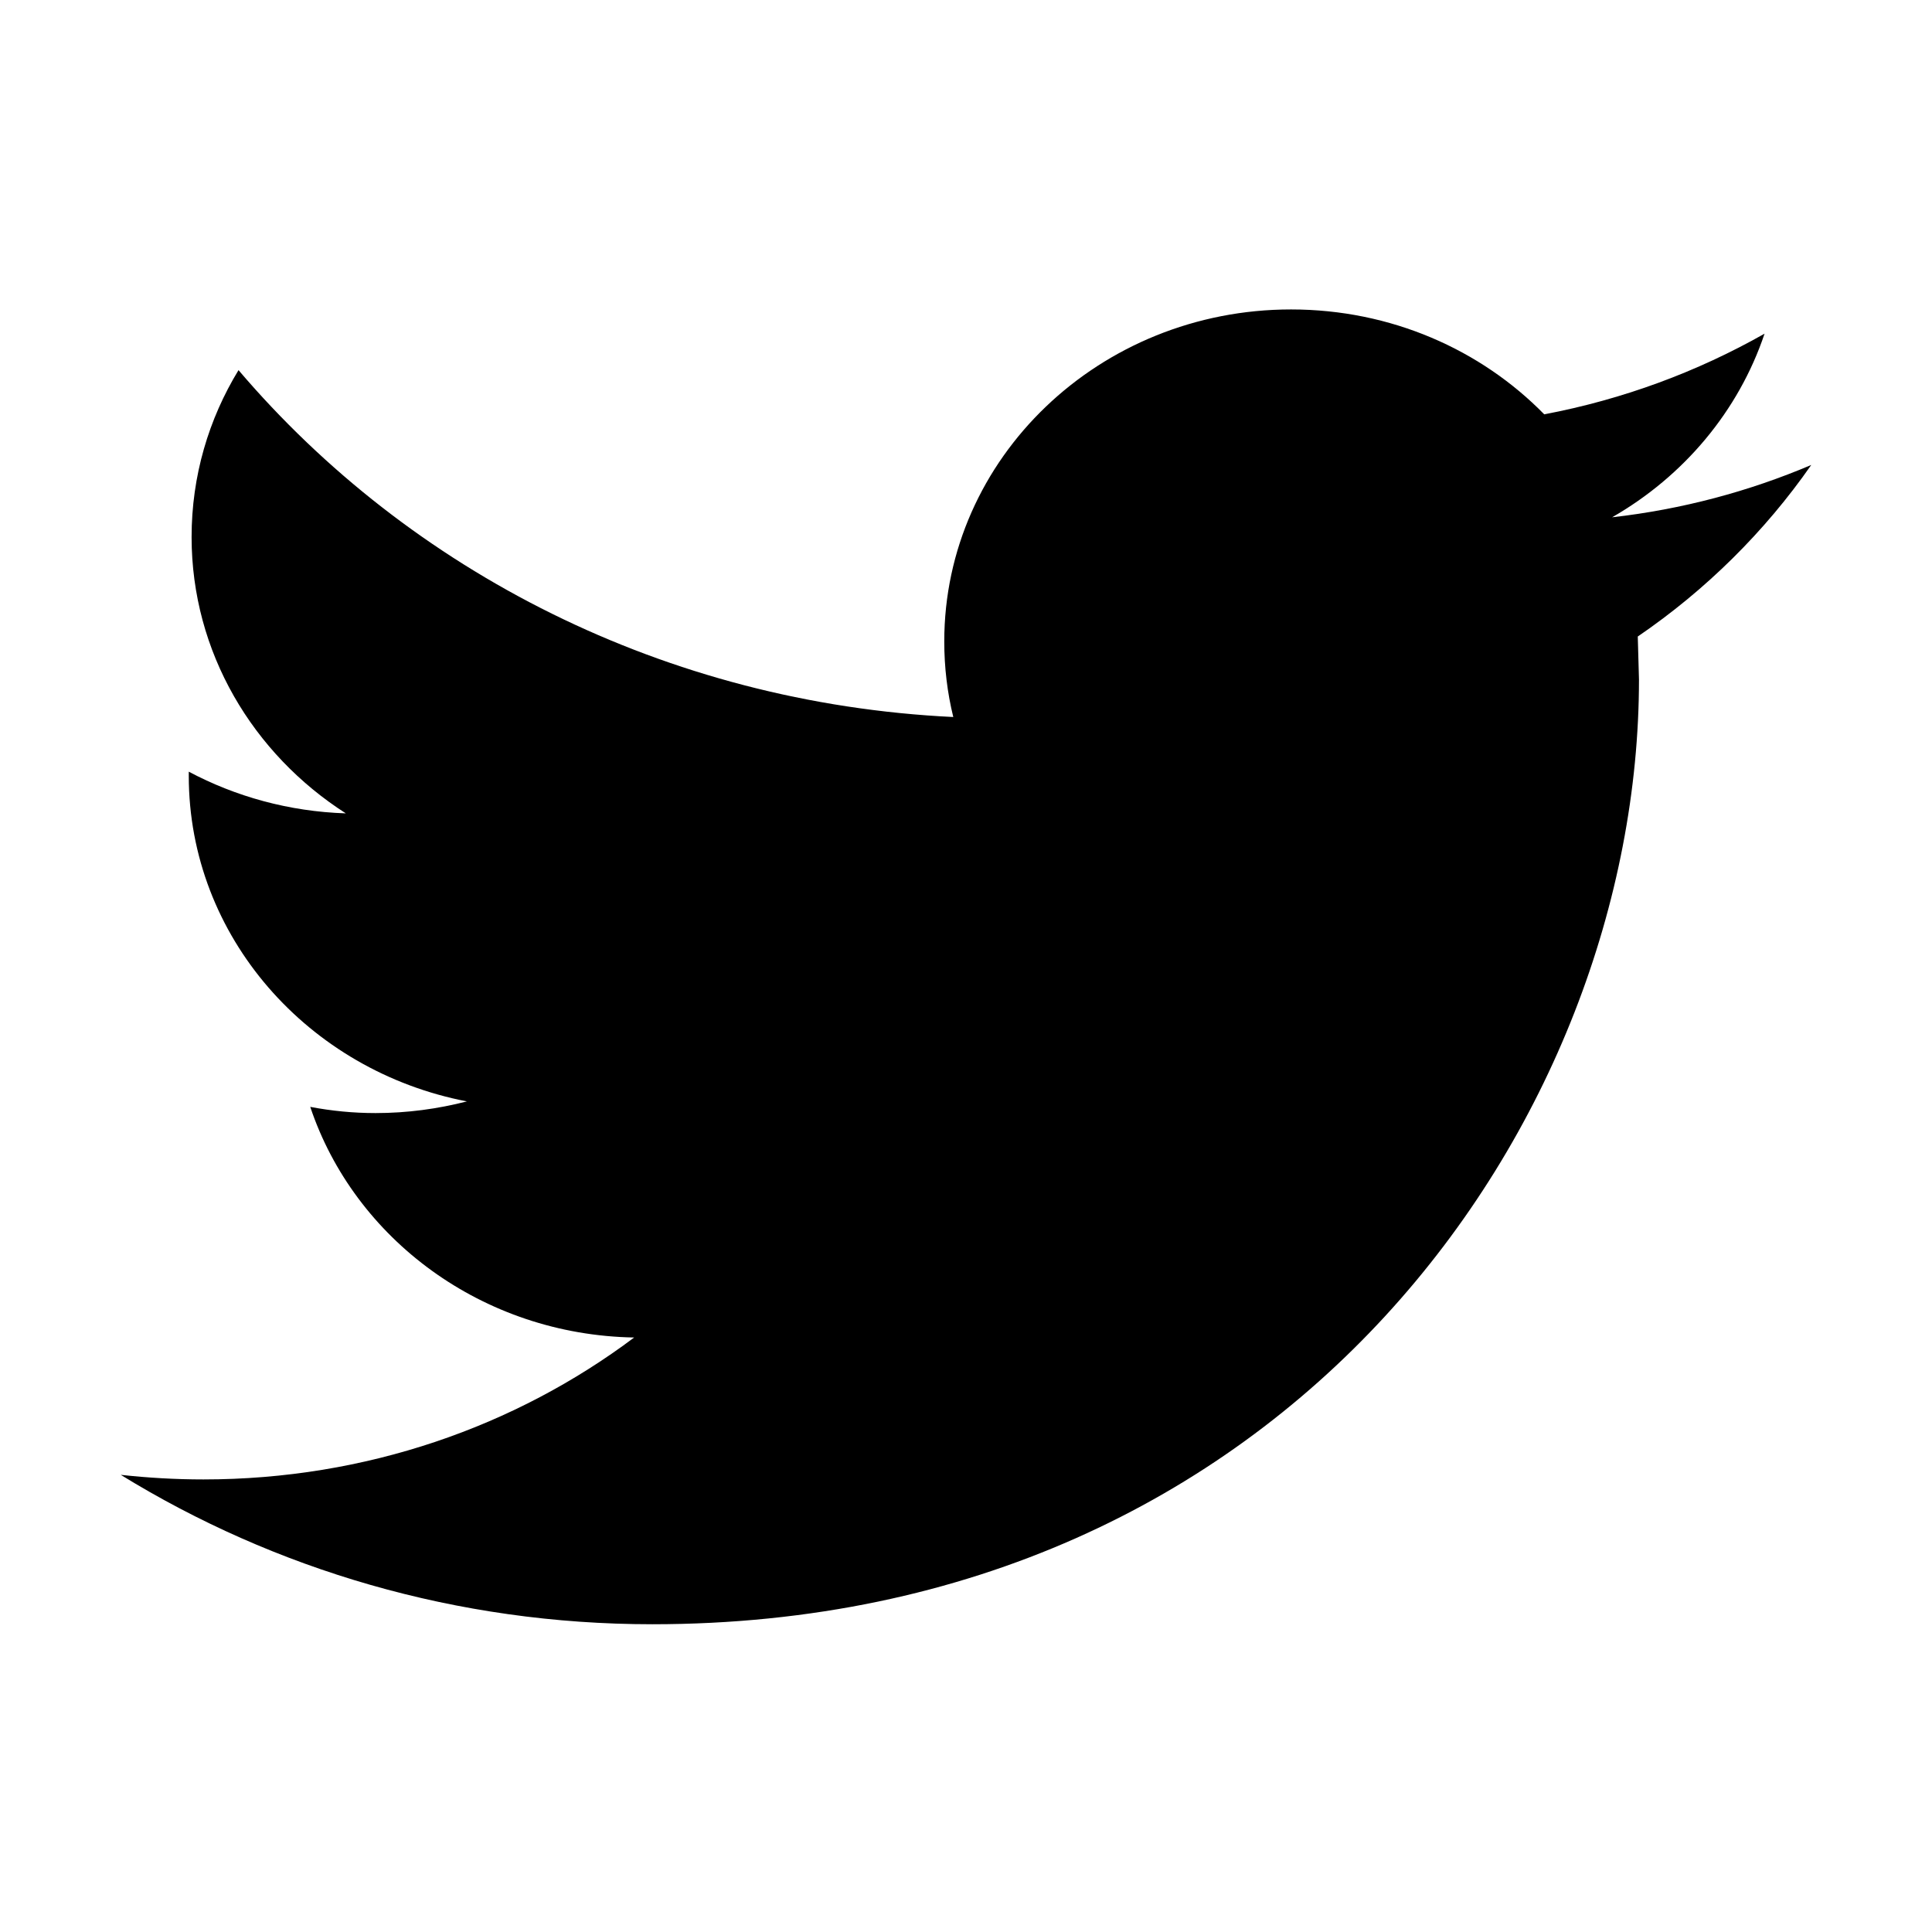
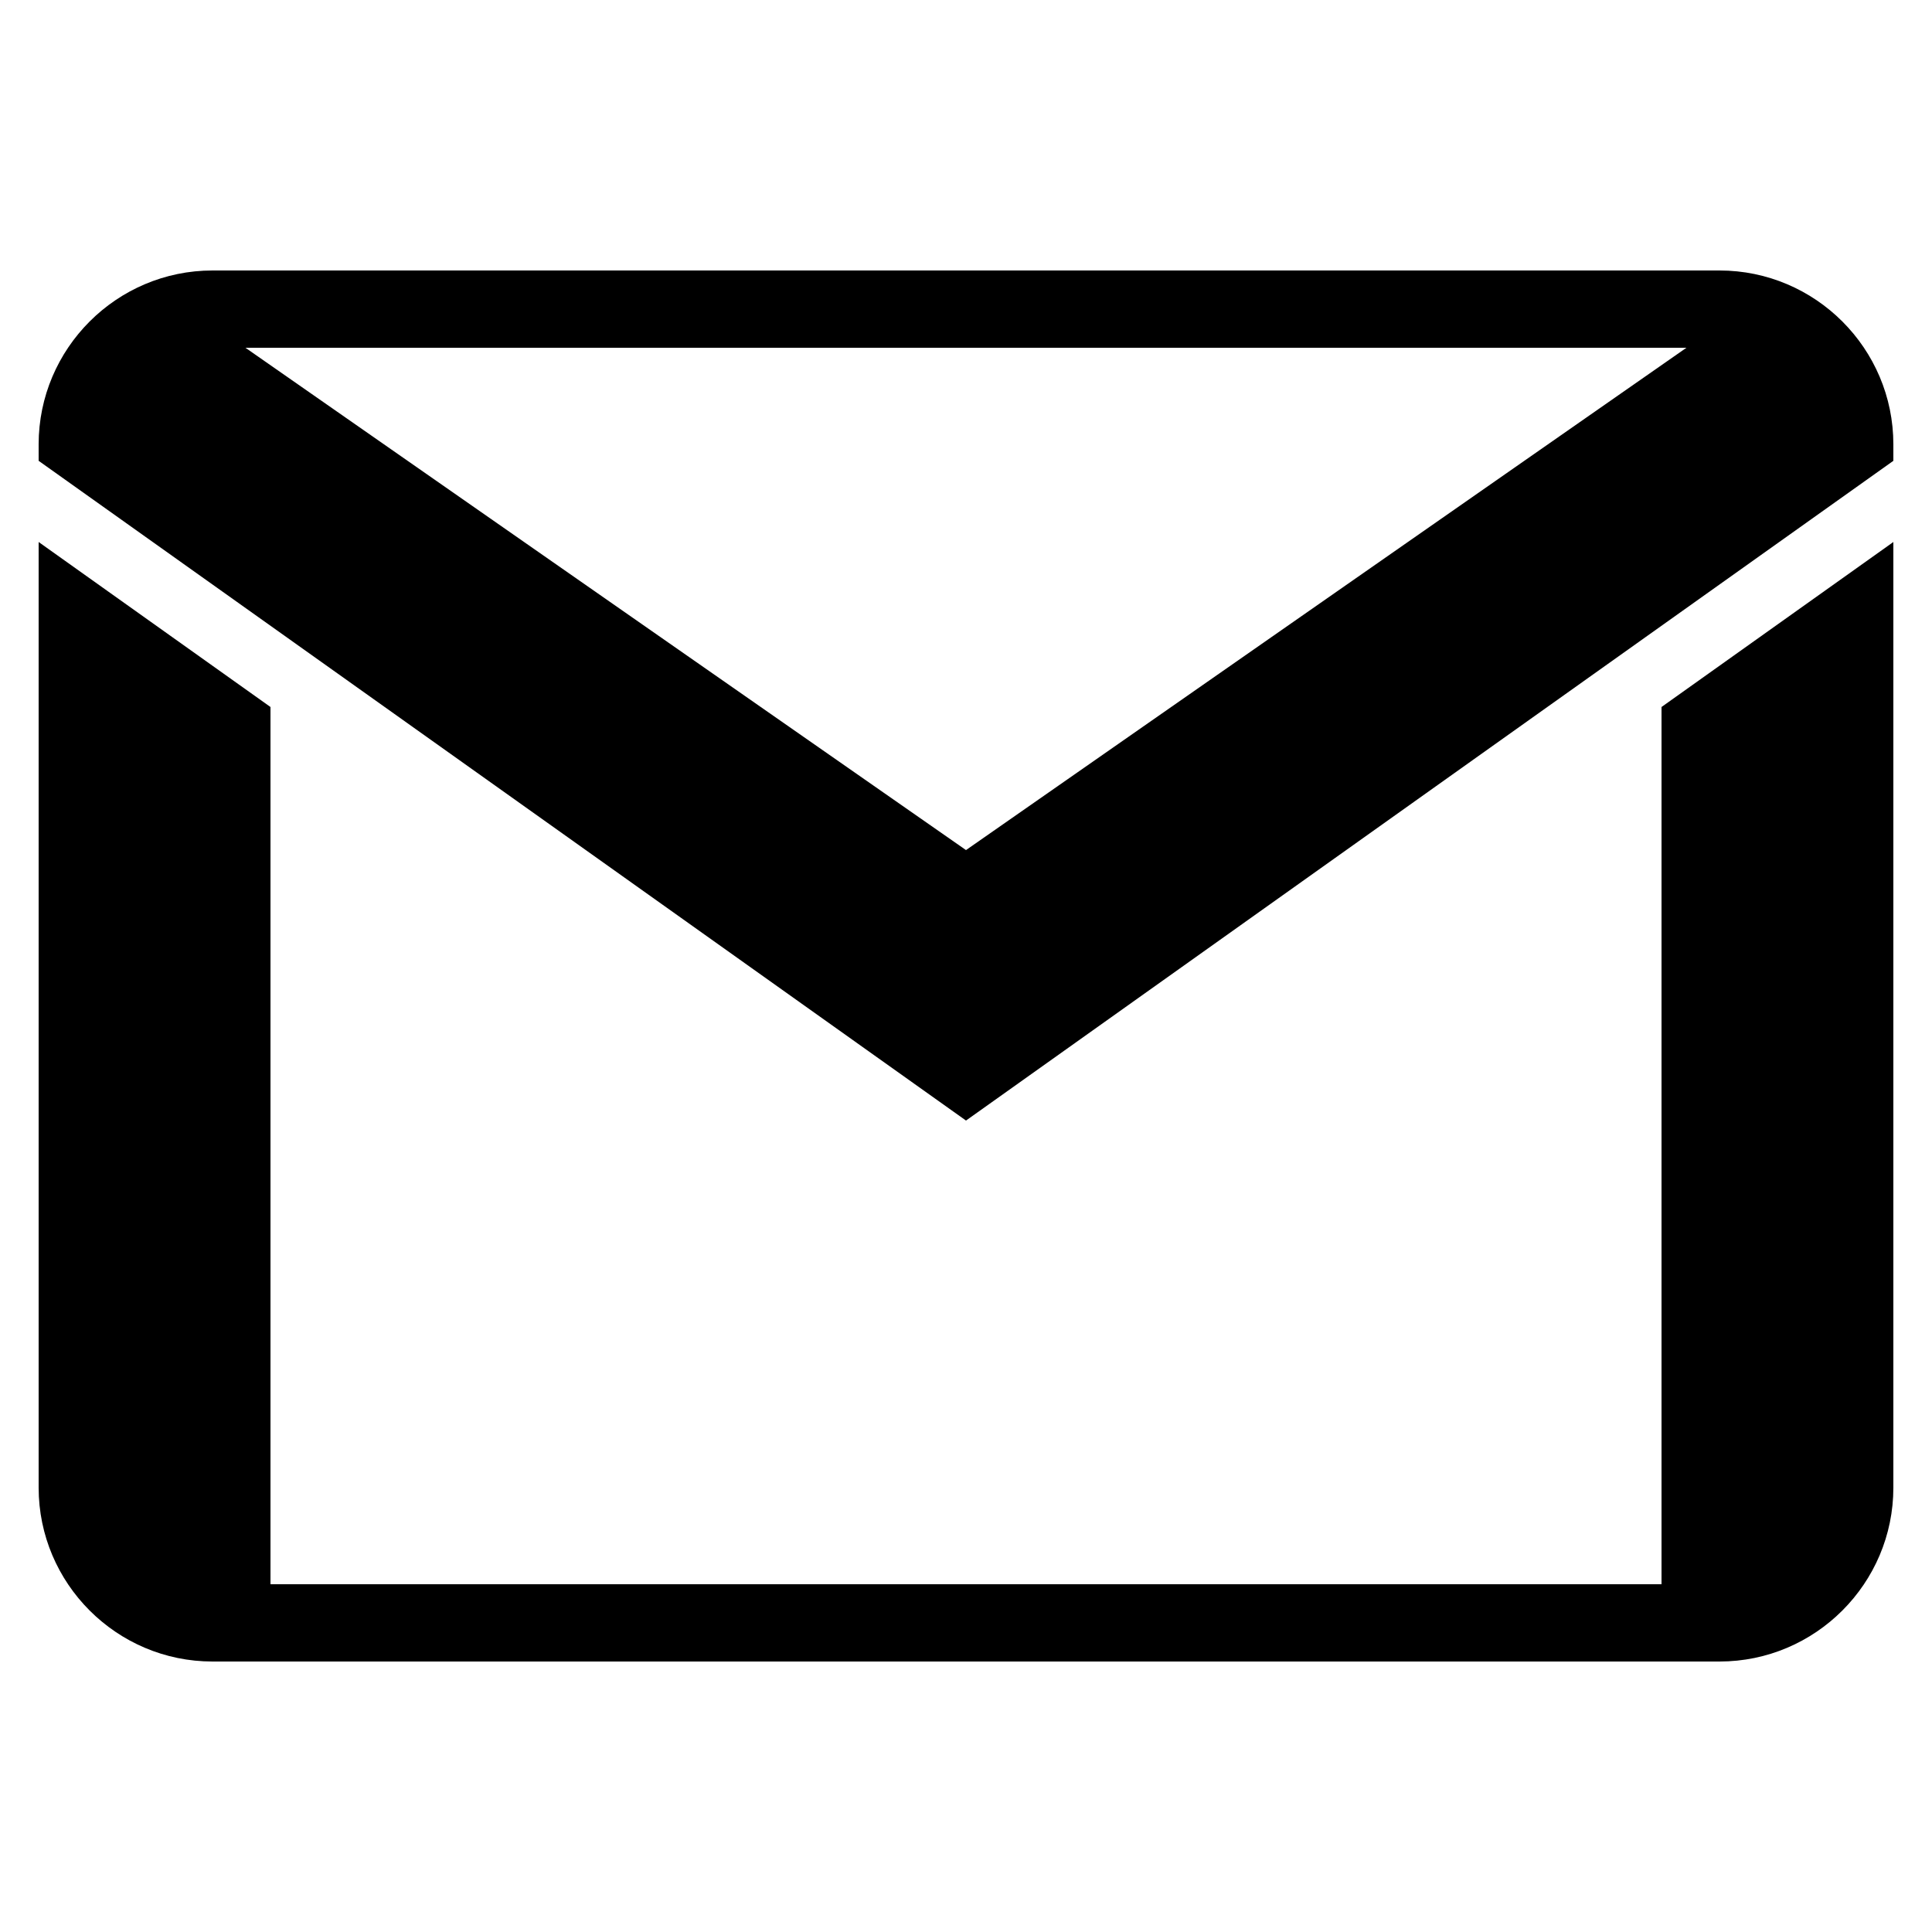
- <svg xmlns="http://www.w3.org/2000/svg" width="24" height="24" viewBox="0 0 24 24" fill="none">
-   <path d="M22.5 5.776C21.727 6.104 20.898 6.327 20.026 6.426C20.916 5.916 21.597 5.107 21.92 4.145C21.085 4.618 20.164 4.961 19.183 5.147C18.397 4.344 17.279 3.844 16.038 3.844C13.659 3.844 11.73 5.691 11.73 7.968C11.73 8.291 11.768 8.606 11.842 8.907C8.262 8.735 5.088 7.093 2.963 4.598C2.592 5.206 2.38 5.914 2.38 6.671C2.38 8.102 3.142 9.365 4.296 10.104C3.59 10.081 2.926 9.895 2.345 9.586V9.637C2.345 11.635 3.831 13.303 5.8 13.682C5.439 13.775 5.059 13.827 4.665 13.827C4.387 13.827 4.118 13.8 3.854 13.75C4.403 15.39 5.993 16.582 7.878 16.615C6.404 17.721 4.546 18.378 2.527 18.378C2.18 18.378 1.837 18.358 1.5 18.321C3.407 19.494 5.67 20.177 8.103 20.177C16.028 20.177 20.36 13.892 20.36 8.441L20.345 7.907C21.192 7.329 21.924 6.603 22.5 5.776Z" fill="black" />
+ <svg xmlns="http://www.w3.org/2000/svg" x="0px" y="0px" width="100" height="100" viewBox="0 0 50 50">
+   <path d="M 5.5 7 C 3.02 7 1 9.02 1 11.5 L 1 11.926 L 25 29 L 49 11.926 L 49 11.5 C 49 9.02 46.98 7 44.5 7 Z M 6.352 9 L 43.645 9 L 25 22 Z M 1 14.027 L 1 38.5 C 1 40.98 3.02 43 5.5 43 L 44.5 43 C 46.98 43 49 40.98 49 38.5 L 49 14.027 L 43 18.297 L 43 41 L 7 41 L 7 18.297 Z" />
</svg>
